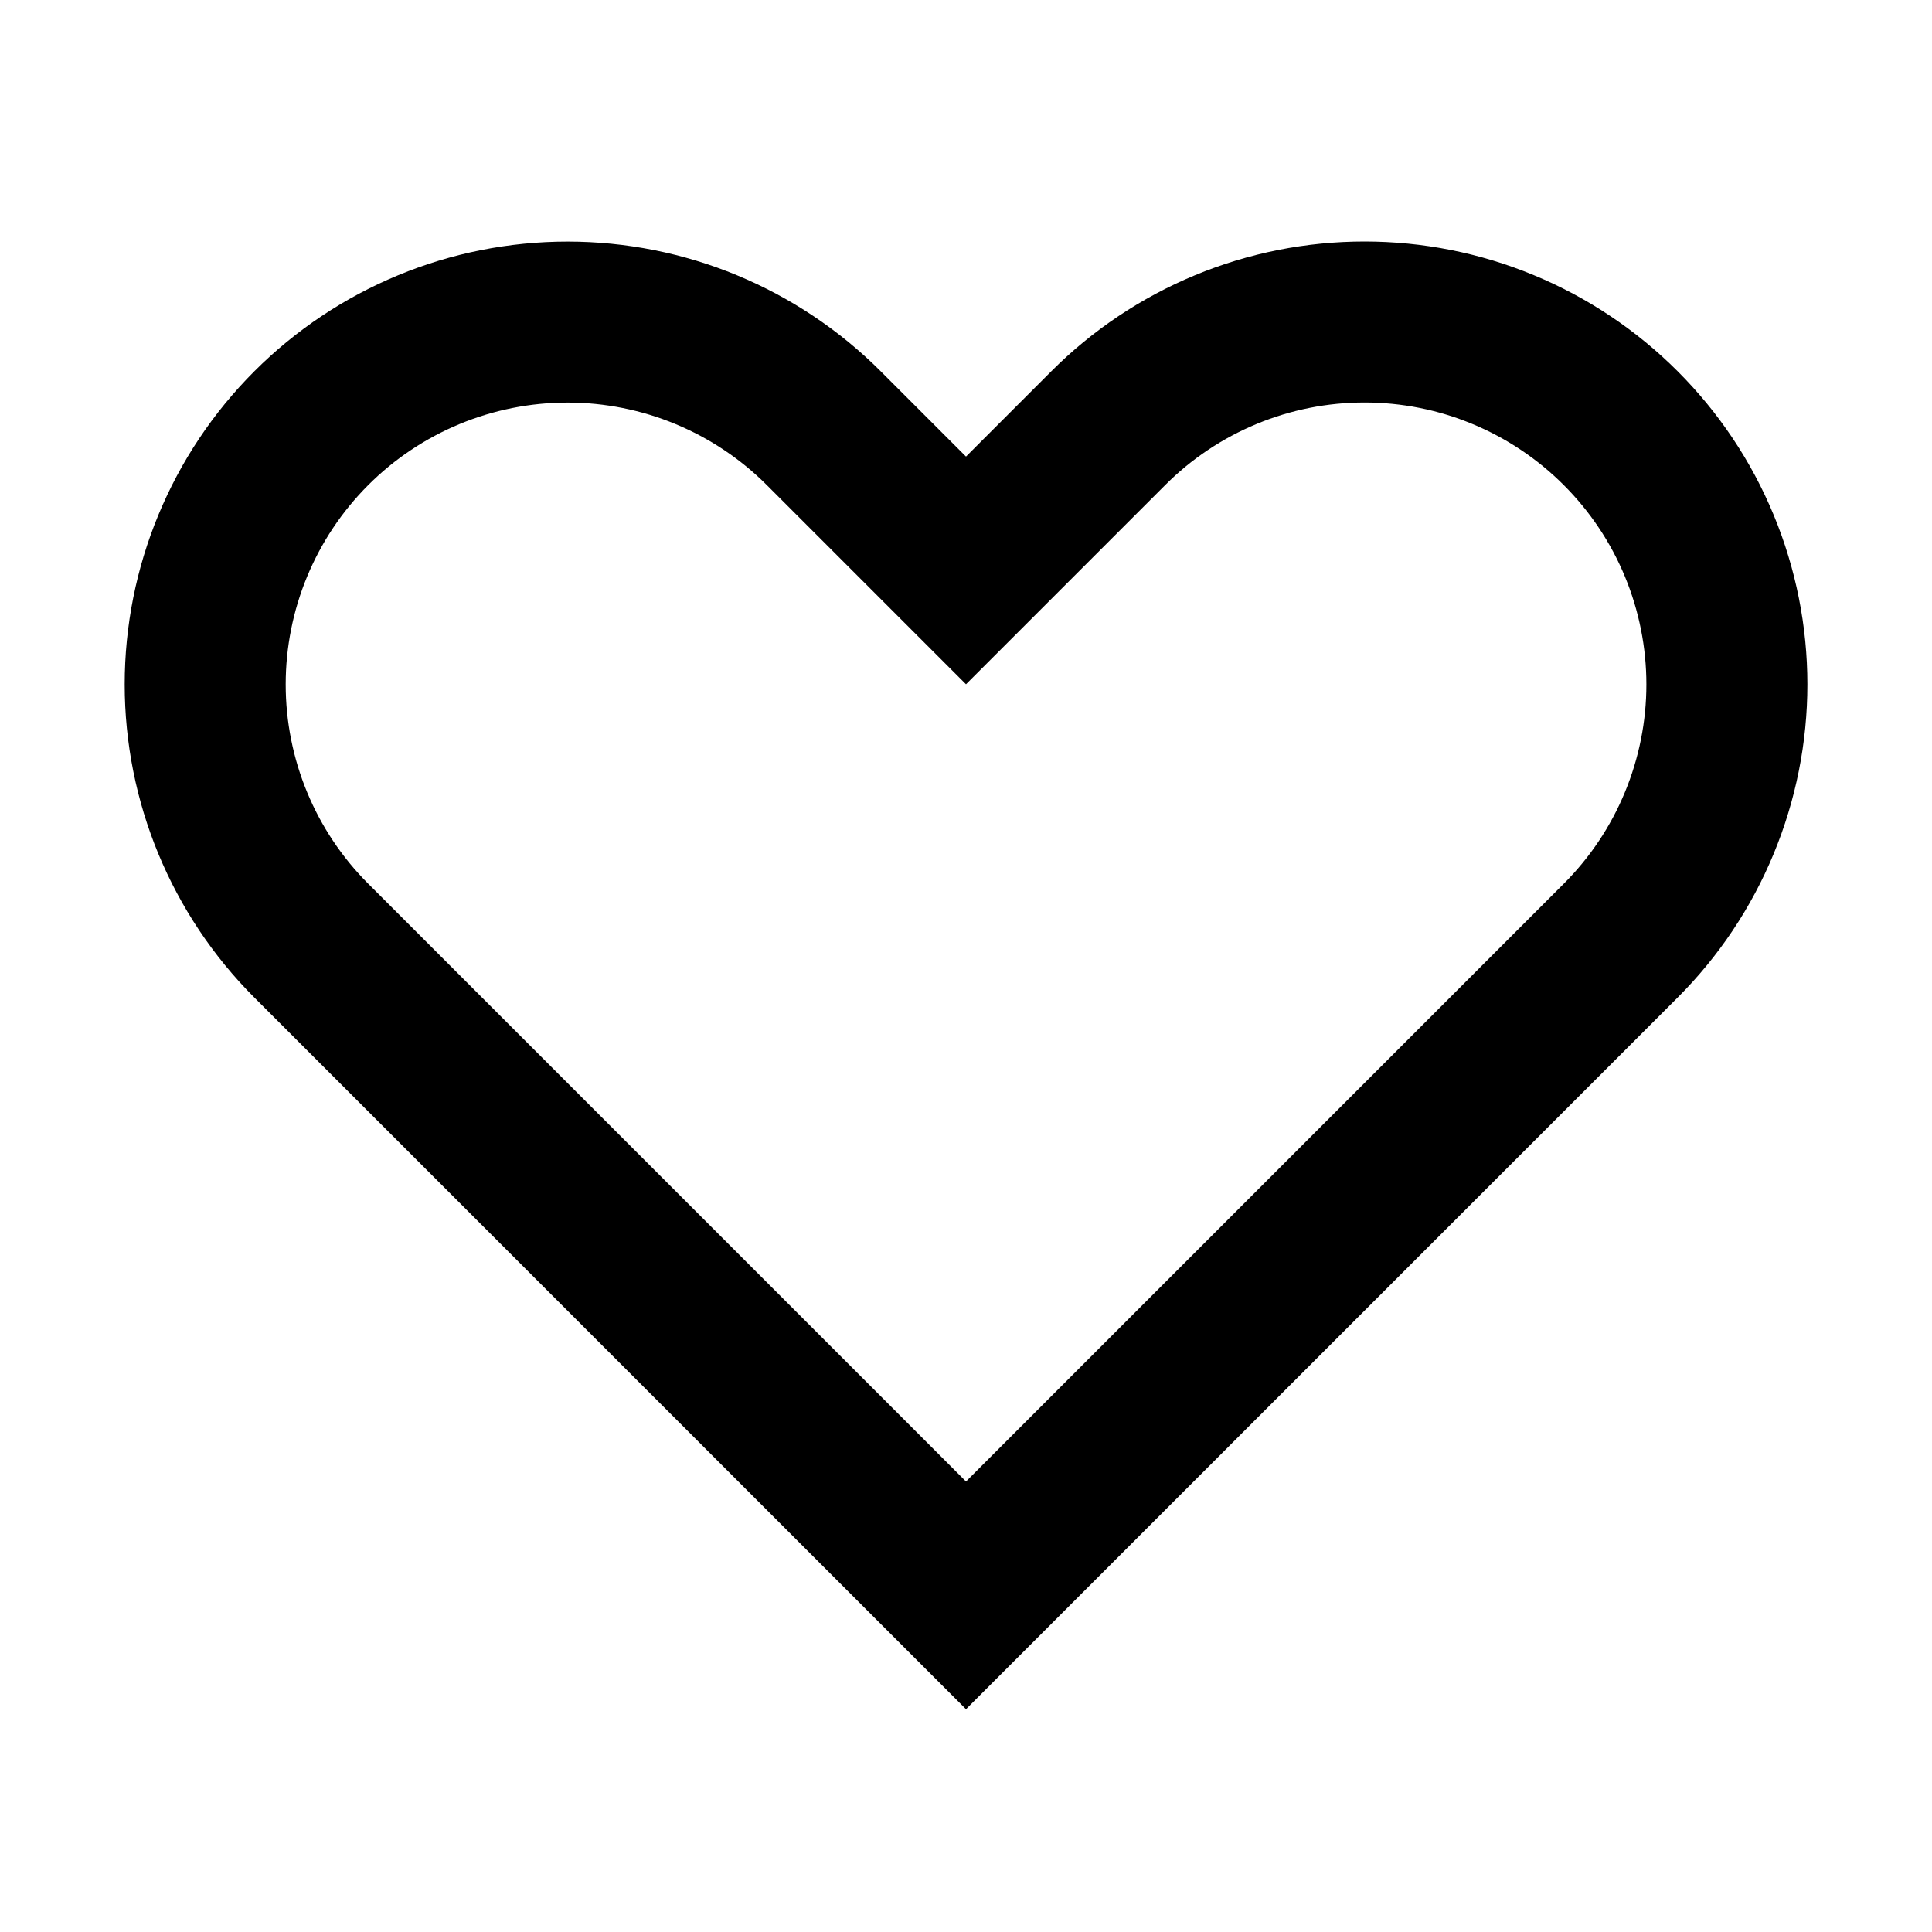
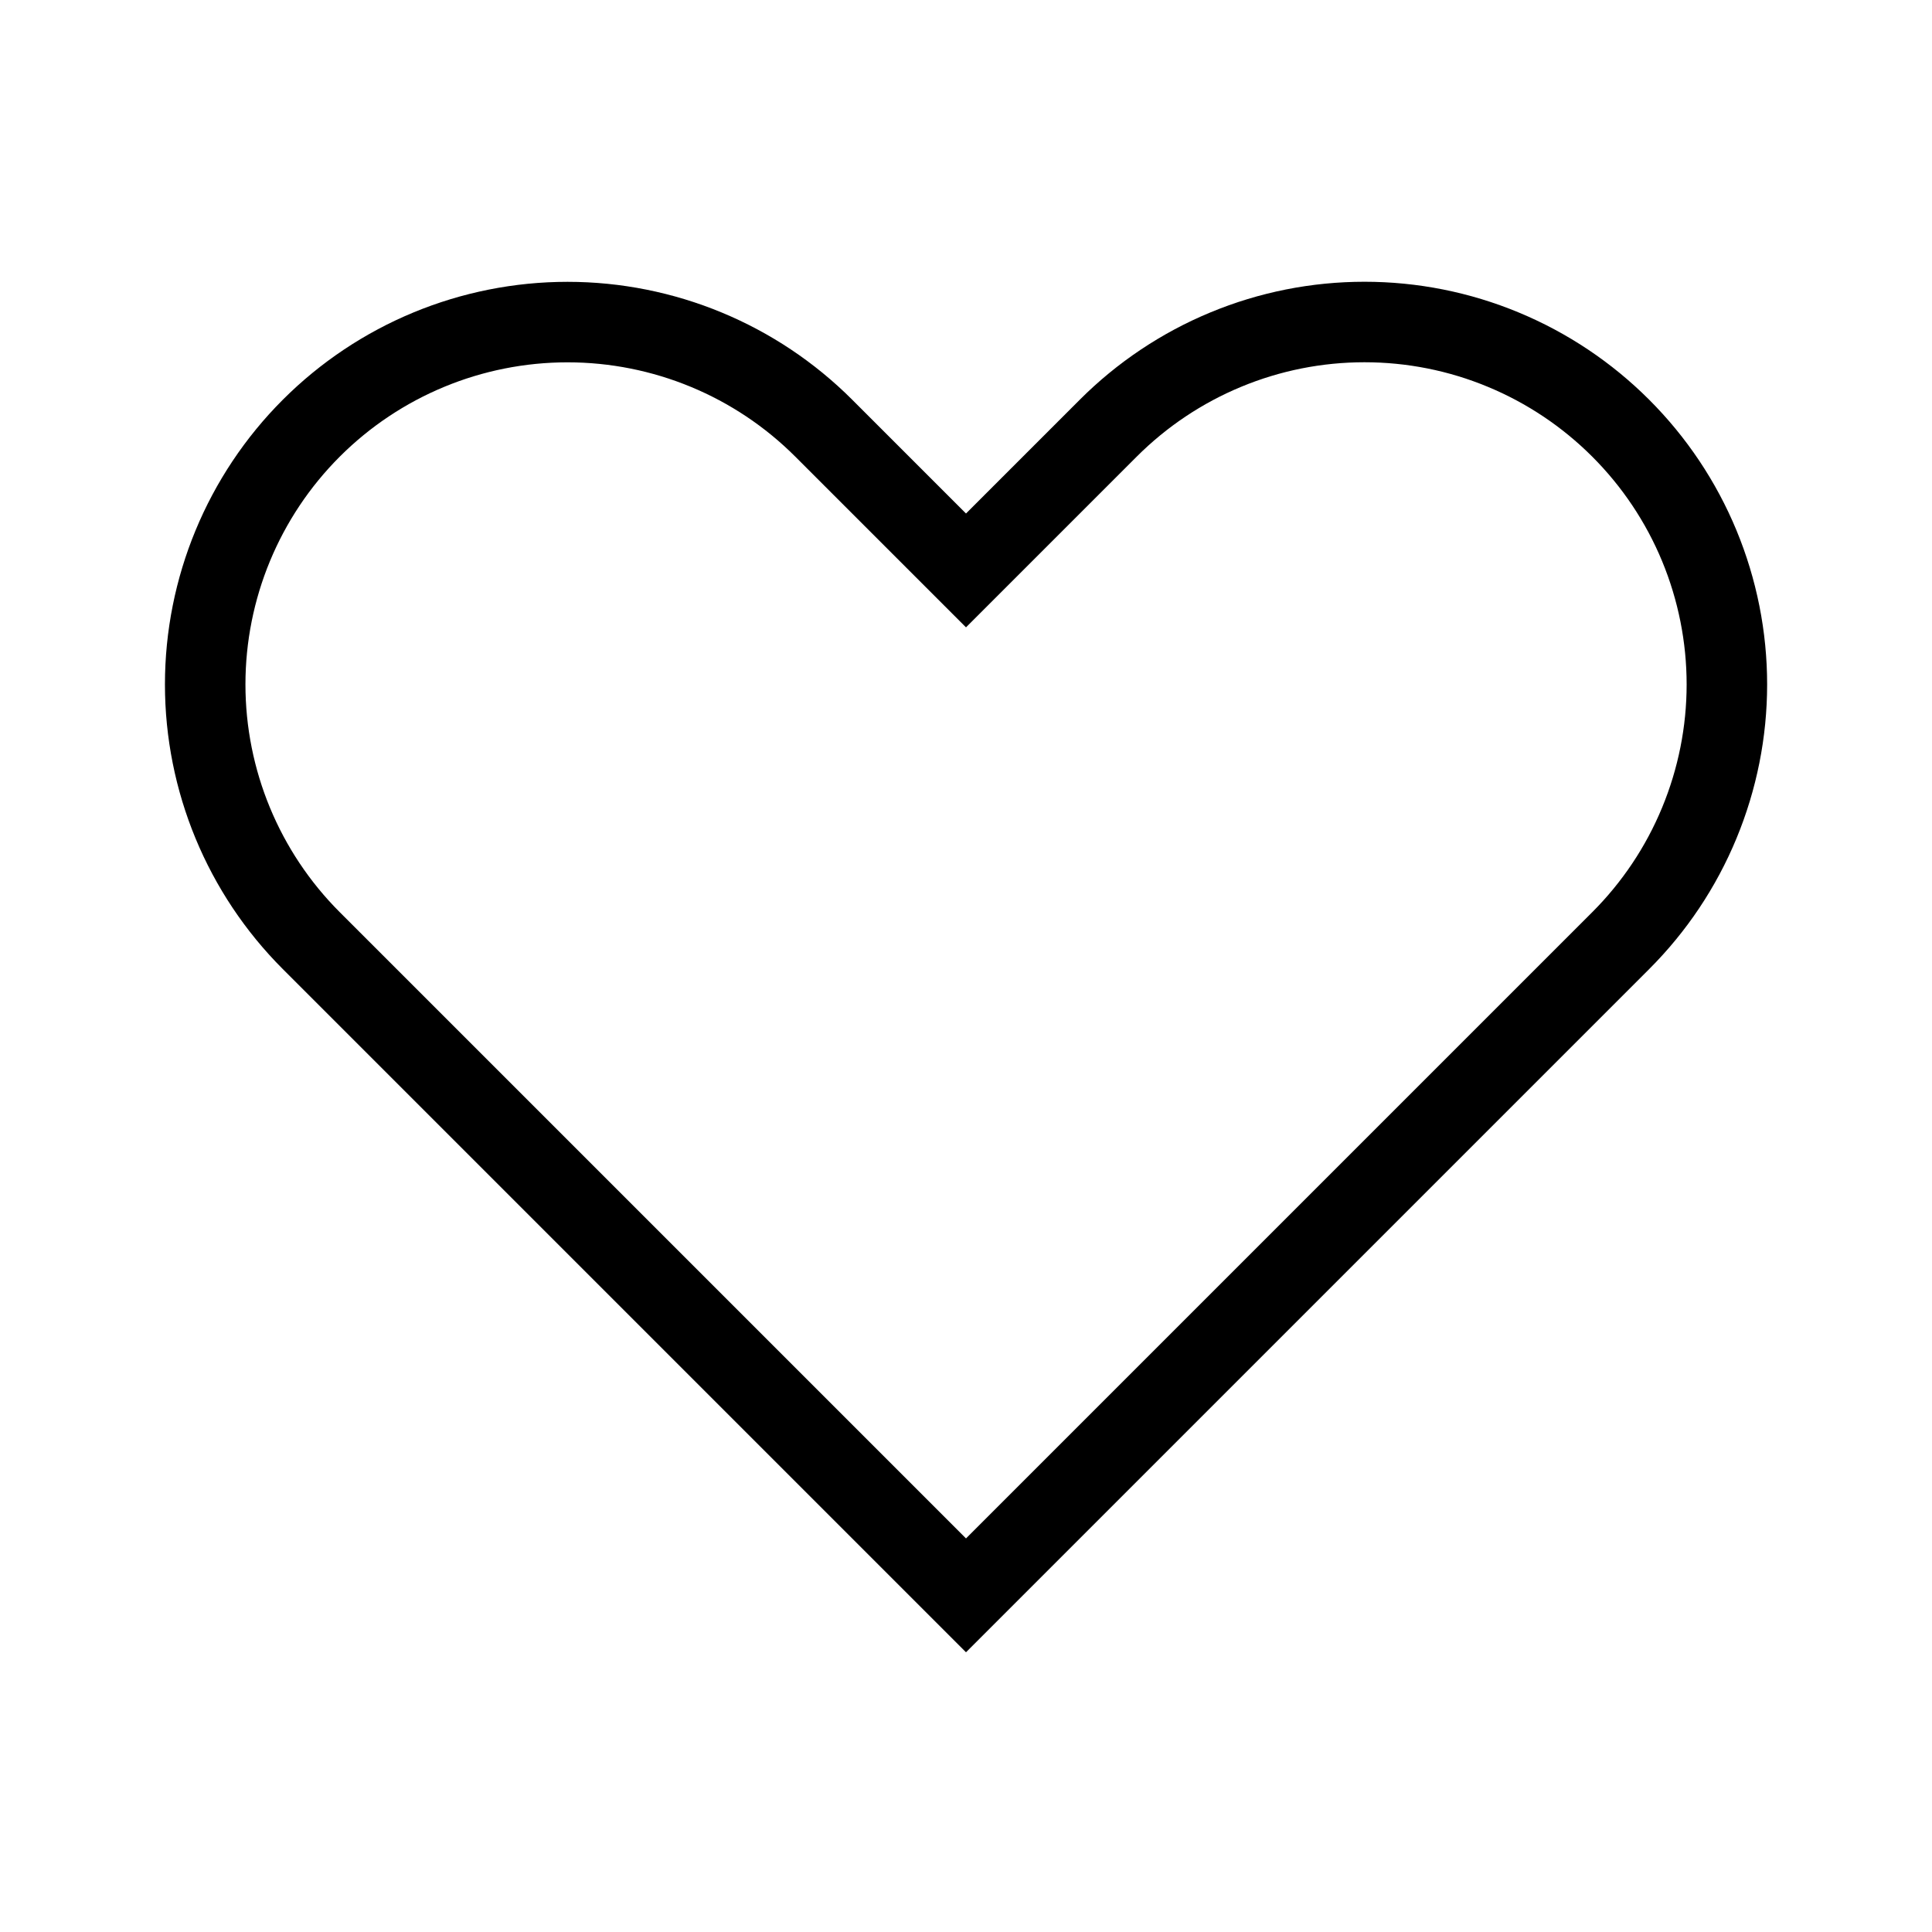
<svg xmlns="http://www.w3.org/2000/svg" width="24" height="24" viewBox="0 0 24 24" fill="none">
-   <path d="M20.133 5.319L20.133 5.319C20.551 5.737 20.883 6.233 21.109 6.779C21.335 7.325 21.452 7.911 21.452 8.502C21.452 9.093 21.335 9.678 21.109 10.224C20.883 10.771 20.551 11.267 20.133 11.685L20.133 11.685L19.073 12.745L12 19.818L4.927 12.745L3.867 11.685C3.023 10.841 2.549 9.696 2.549 8.502C2.549 7.308 3.023 6.163 3.867 5.319C4.711 4.475 5.856 4.001 7.05 4.001C8.244 4.001 9.389 4.475 10.233 5.319L11.293 6.379L12 7.086L12.707 6.379L13.767 5.319L13.767 5.319C14.185 4.901 14.681 4.569 15.227 4.343C15.774 4.116 16.359 4 16.95 4C17.541 4 18.127 4.116 18.673 4.343C19.219 4.569 19.715 4.901 20.133 5.319Z" stroke="currentColor" stroke-width="2" stroke-linecap="round" />
+   <path d="M20.133 5.319L20.133 5.319C20.551 5.737 20.883 6.233 21.109 6.779C21.335 7.325 21.452 7.911 21.452 8.502C21.452 9.093 21.335 9.678 21.109 10.224C20.883 10.771 20.551 11.267 20.133 11.685L20.133 11.685L19.073 12.745L12 19.818L4.927 12.745L3.867 11.685C3.023 10.841 2.549 9.696 2.549 8.502C2.549 7.308 3.023 6.163 3.867 5.319C4.711 4.475 5.856 4.001 7.05 4.001C8.244 4.001 9.389 4.475 10.233 5.319L11.293 6.379L12 7.086L12.707 6.379L13.767 5.319L13.767 5.319C14.185 4.901 14.681 4.569 15.227 4.343C15.774 4.116 16.359 4 16.95 4C17.541 4 18.127 4.116 18.673 4.343C19.219 4.569 19.715 4.901 20.133 5.319Z" stroke="currentColor" strokeWidth="2" strokeLinecap="round" />
</svg>
